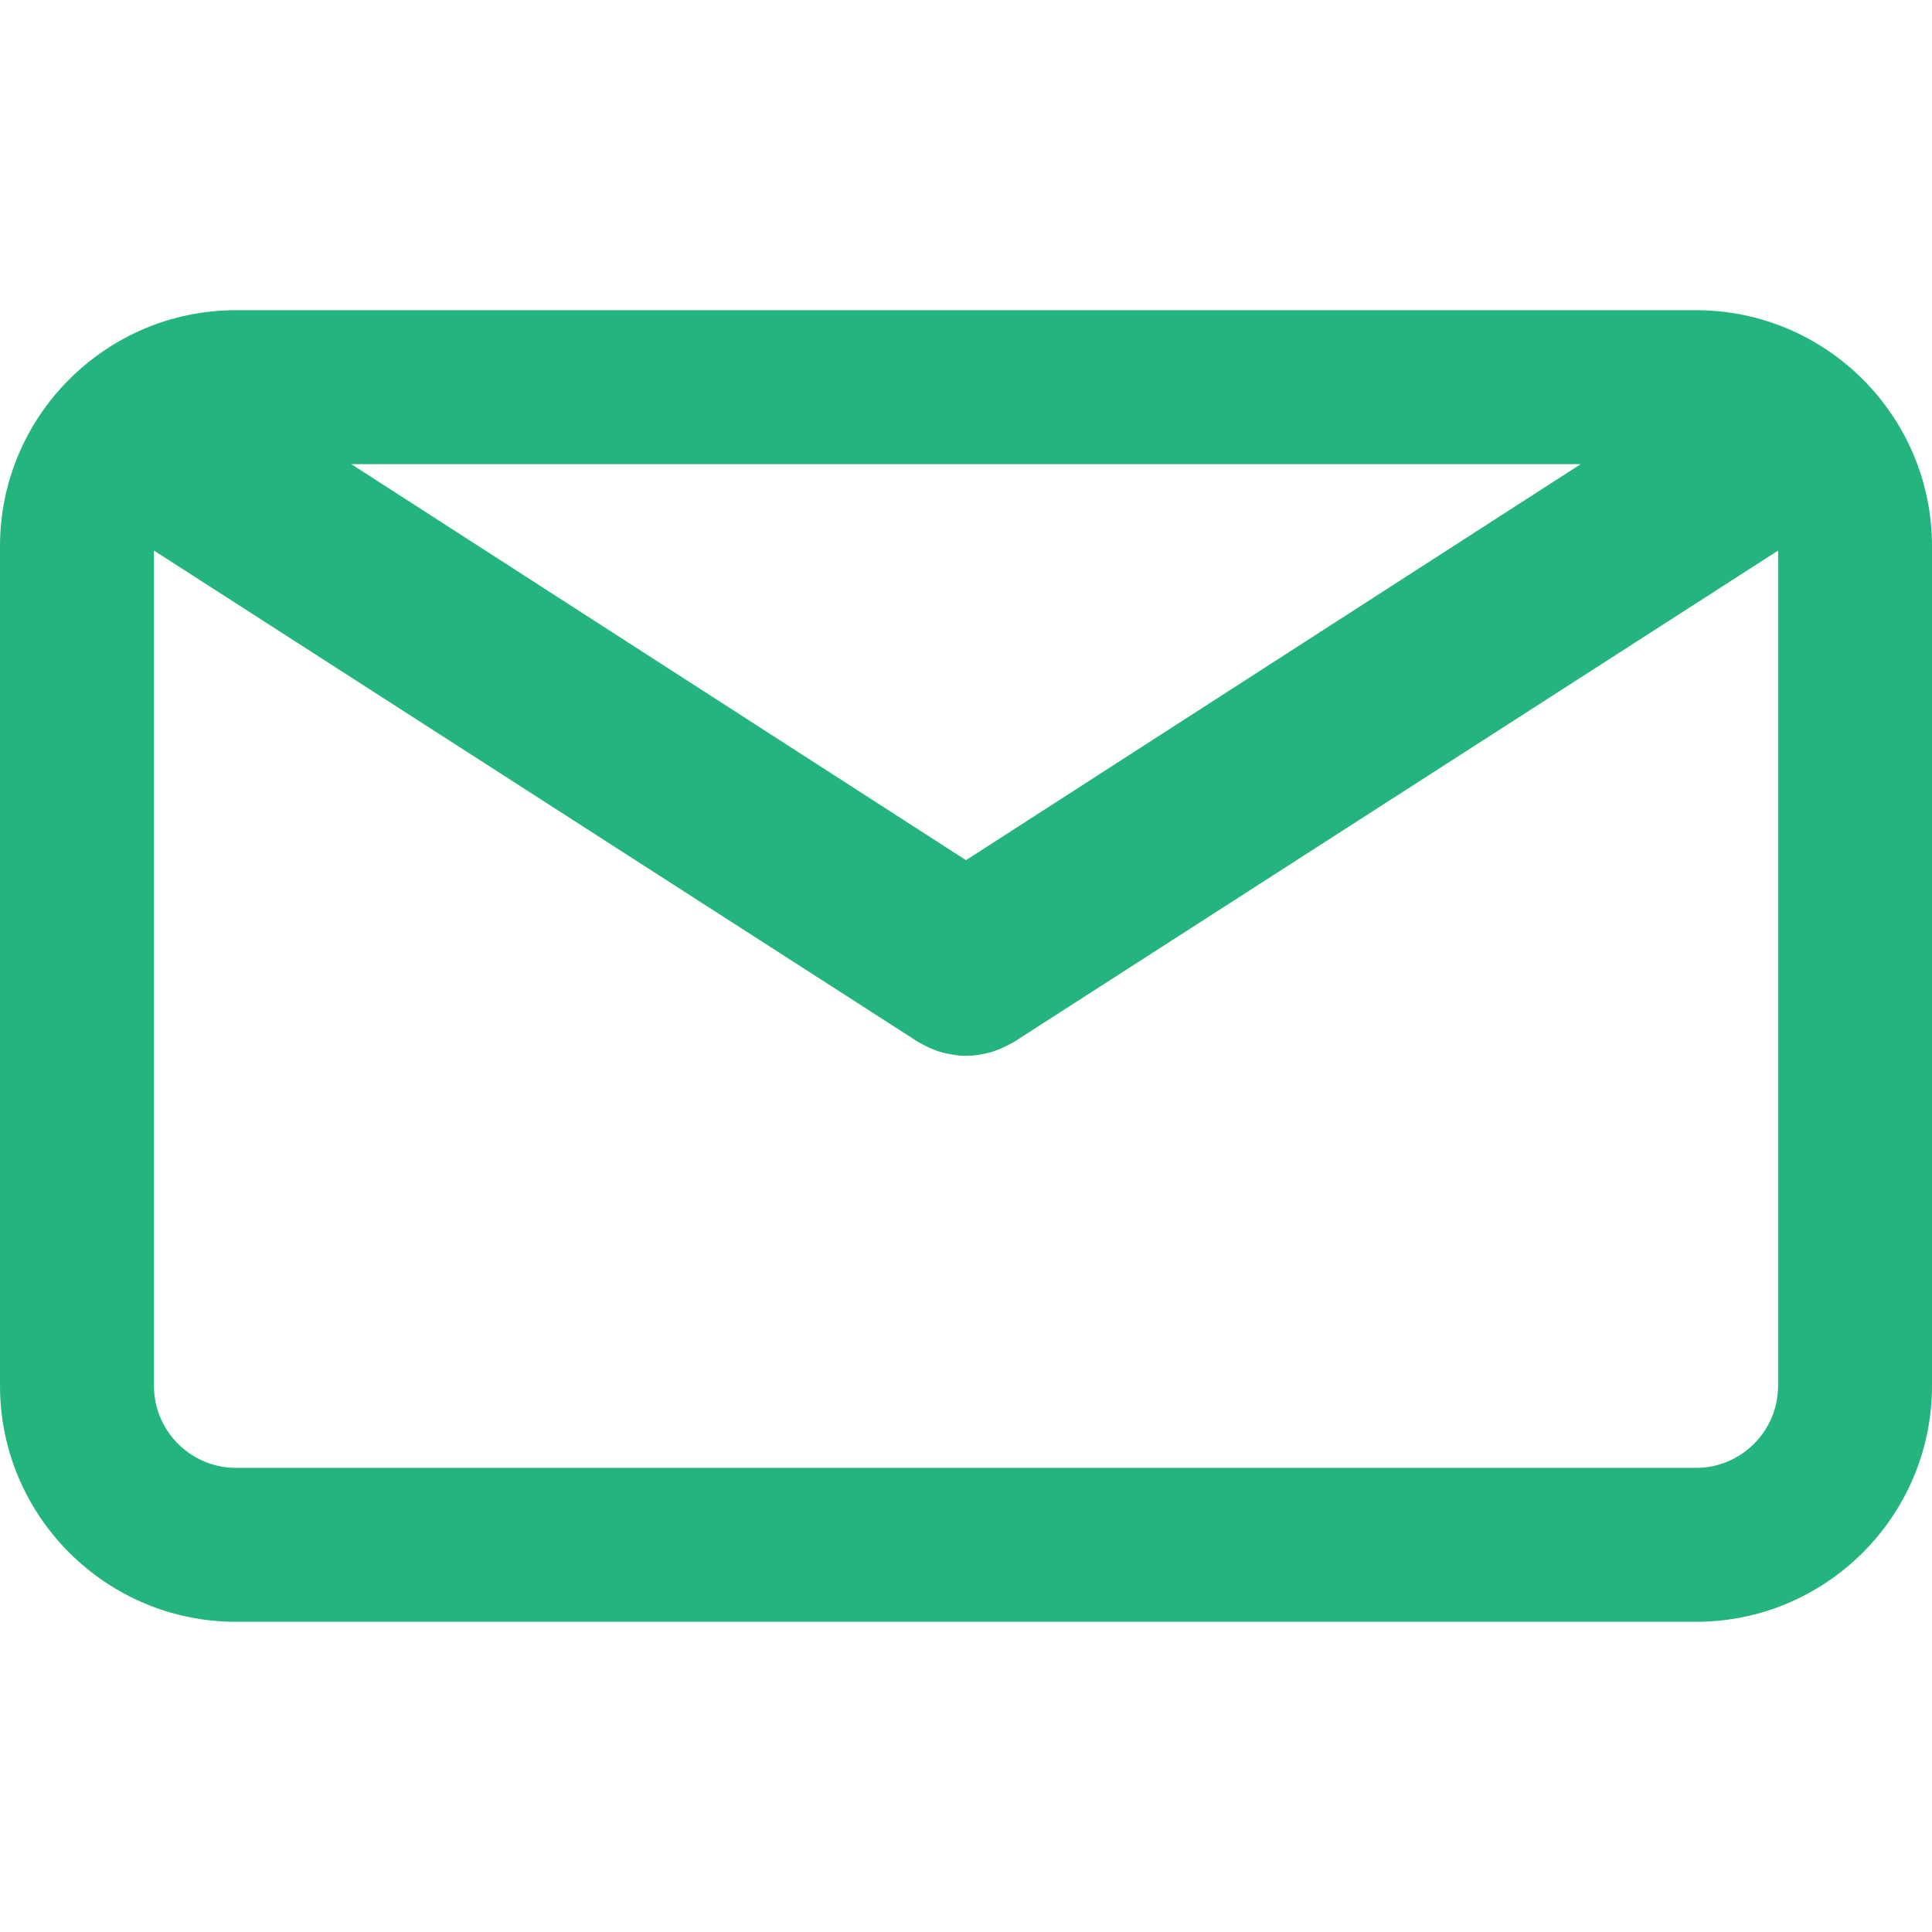
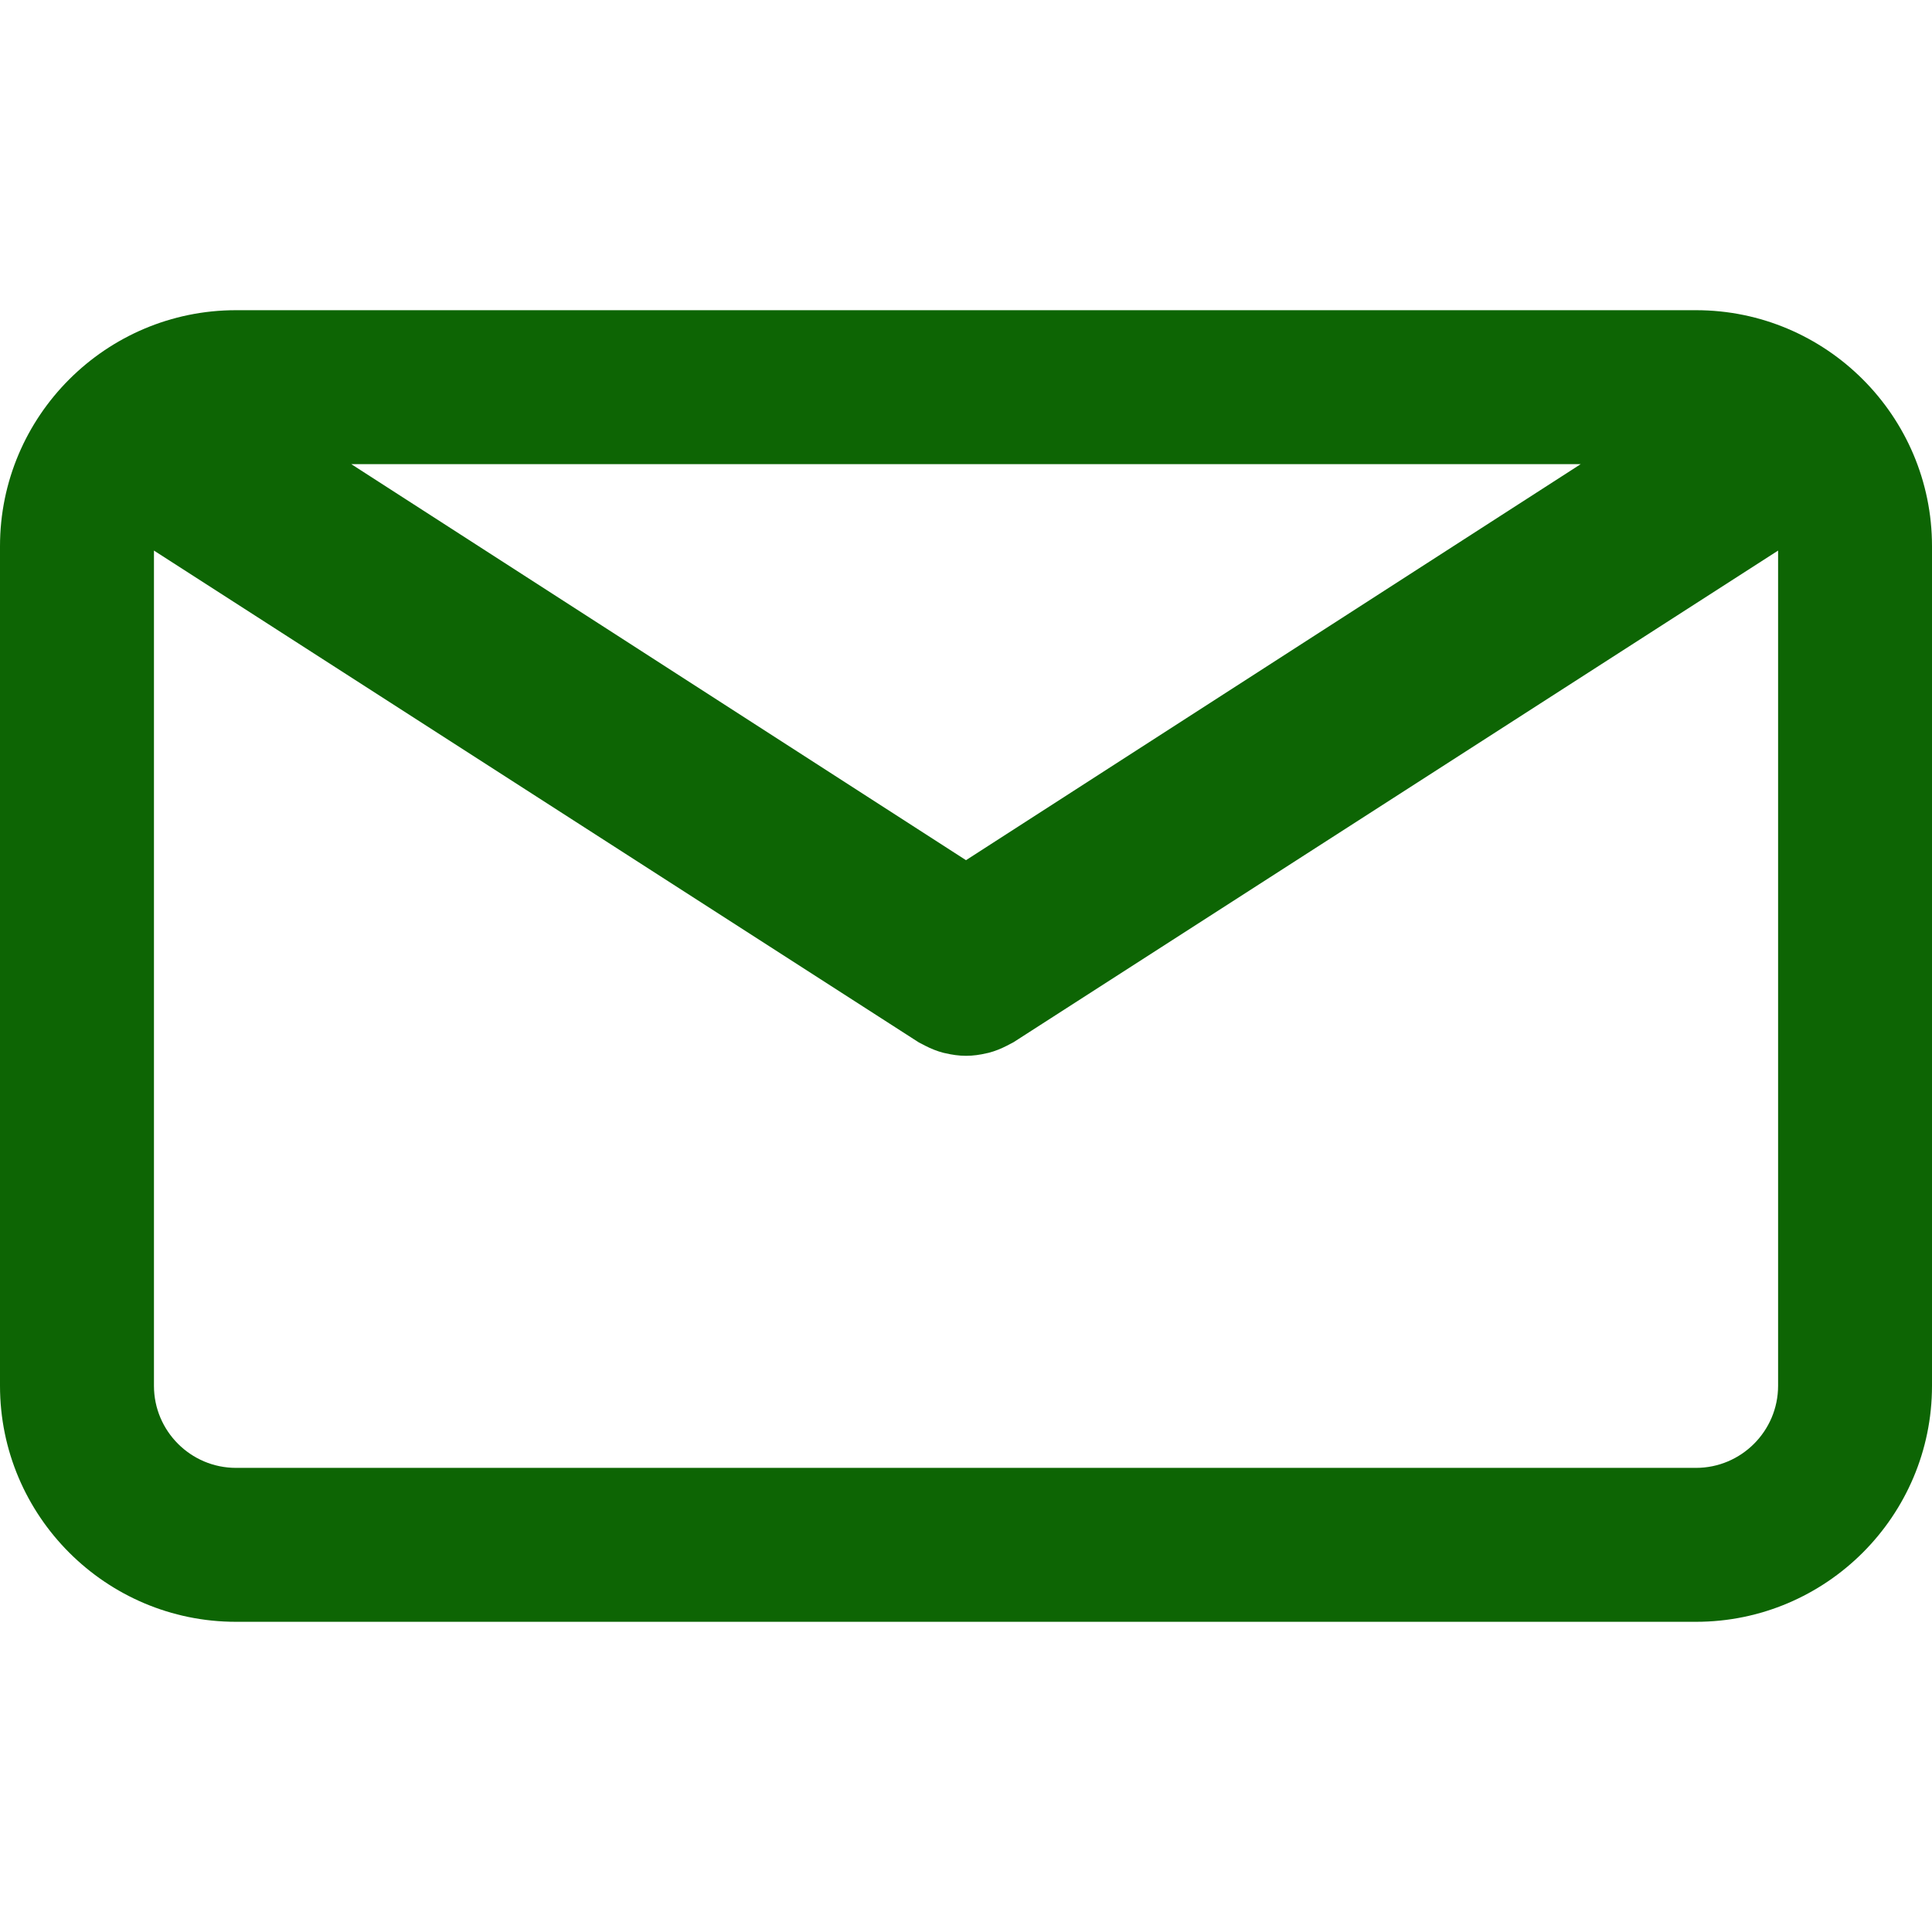
<svg xmlns="http://www.w3.org/2000/svg" version="1.1" id="Capa_1" x="0px" y="0px" viewBox="0 0 75.294 75.294" width="40px" height="40px" xml:space="preserve">
  <style>
.ico{
- 	fill: rgba(36, 180, 126, 1);
+ 	fill:rgb(13, 101, 4);
	width:100%;
}
</style>
  <path class="ico" fill="#666" d="M66.097,12.089h-56.9C4.126,12.089,0,16.215,0,21.286v32.722c0,5.071,4.126,9.197,9.197,9.197h56.9   c5.071,0,9.197-4.126,9.197-9.197V21.287C75.295,16.215,71.169,12.089,66.097,12.089z M61.603,18.089L37.647,33.523L13.691,18.089   H61.603z M66.097,57.206h-56.9C7.434,57.206,6,55.771,6,54.009V21.457l29.796,19.16c0.04,0.025,0.083,0.042,0.124,0.065   c0.043,0.024,0.087,0.047,0.131,0.069c0.231,0.119,0.469,0.215,0.712,0.278c0.025,0.007,0.05,0.01,0.075,0.016   c0.267,0.063,0.537,0.102,0.807,0.102c0.001,0,0.002,0,0.002,0c0.002,0,0.003,0,0.004,0c0.27,0,0.54-0.038,0.807-0.102   c0.025-0.006,0.05-0.009,0.075-0.016c0.243-0.063,0.48-0.159,0.712-0.278c0.044-0.022,0.088-0.045,0.131-0.069   c0.041-0.023,0.084-0.04,0.124-0.065l29.796-19.16v32.551C69.295,55.771,67.86,57.206,66.097,57.206z" />
</svg>
